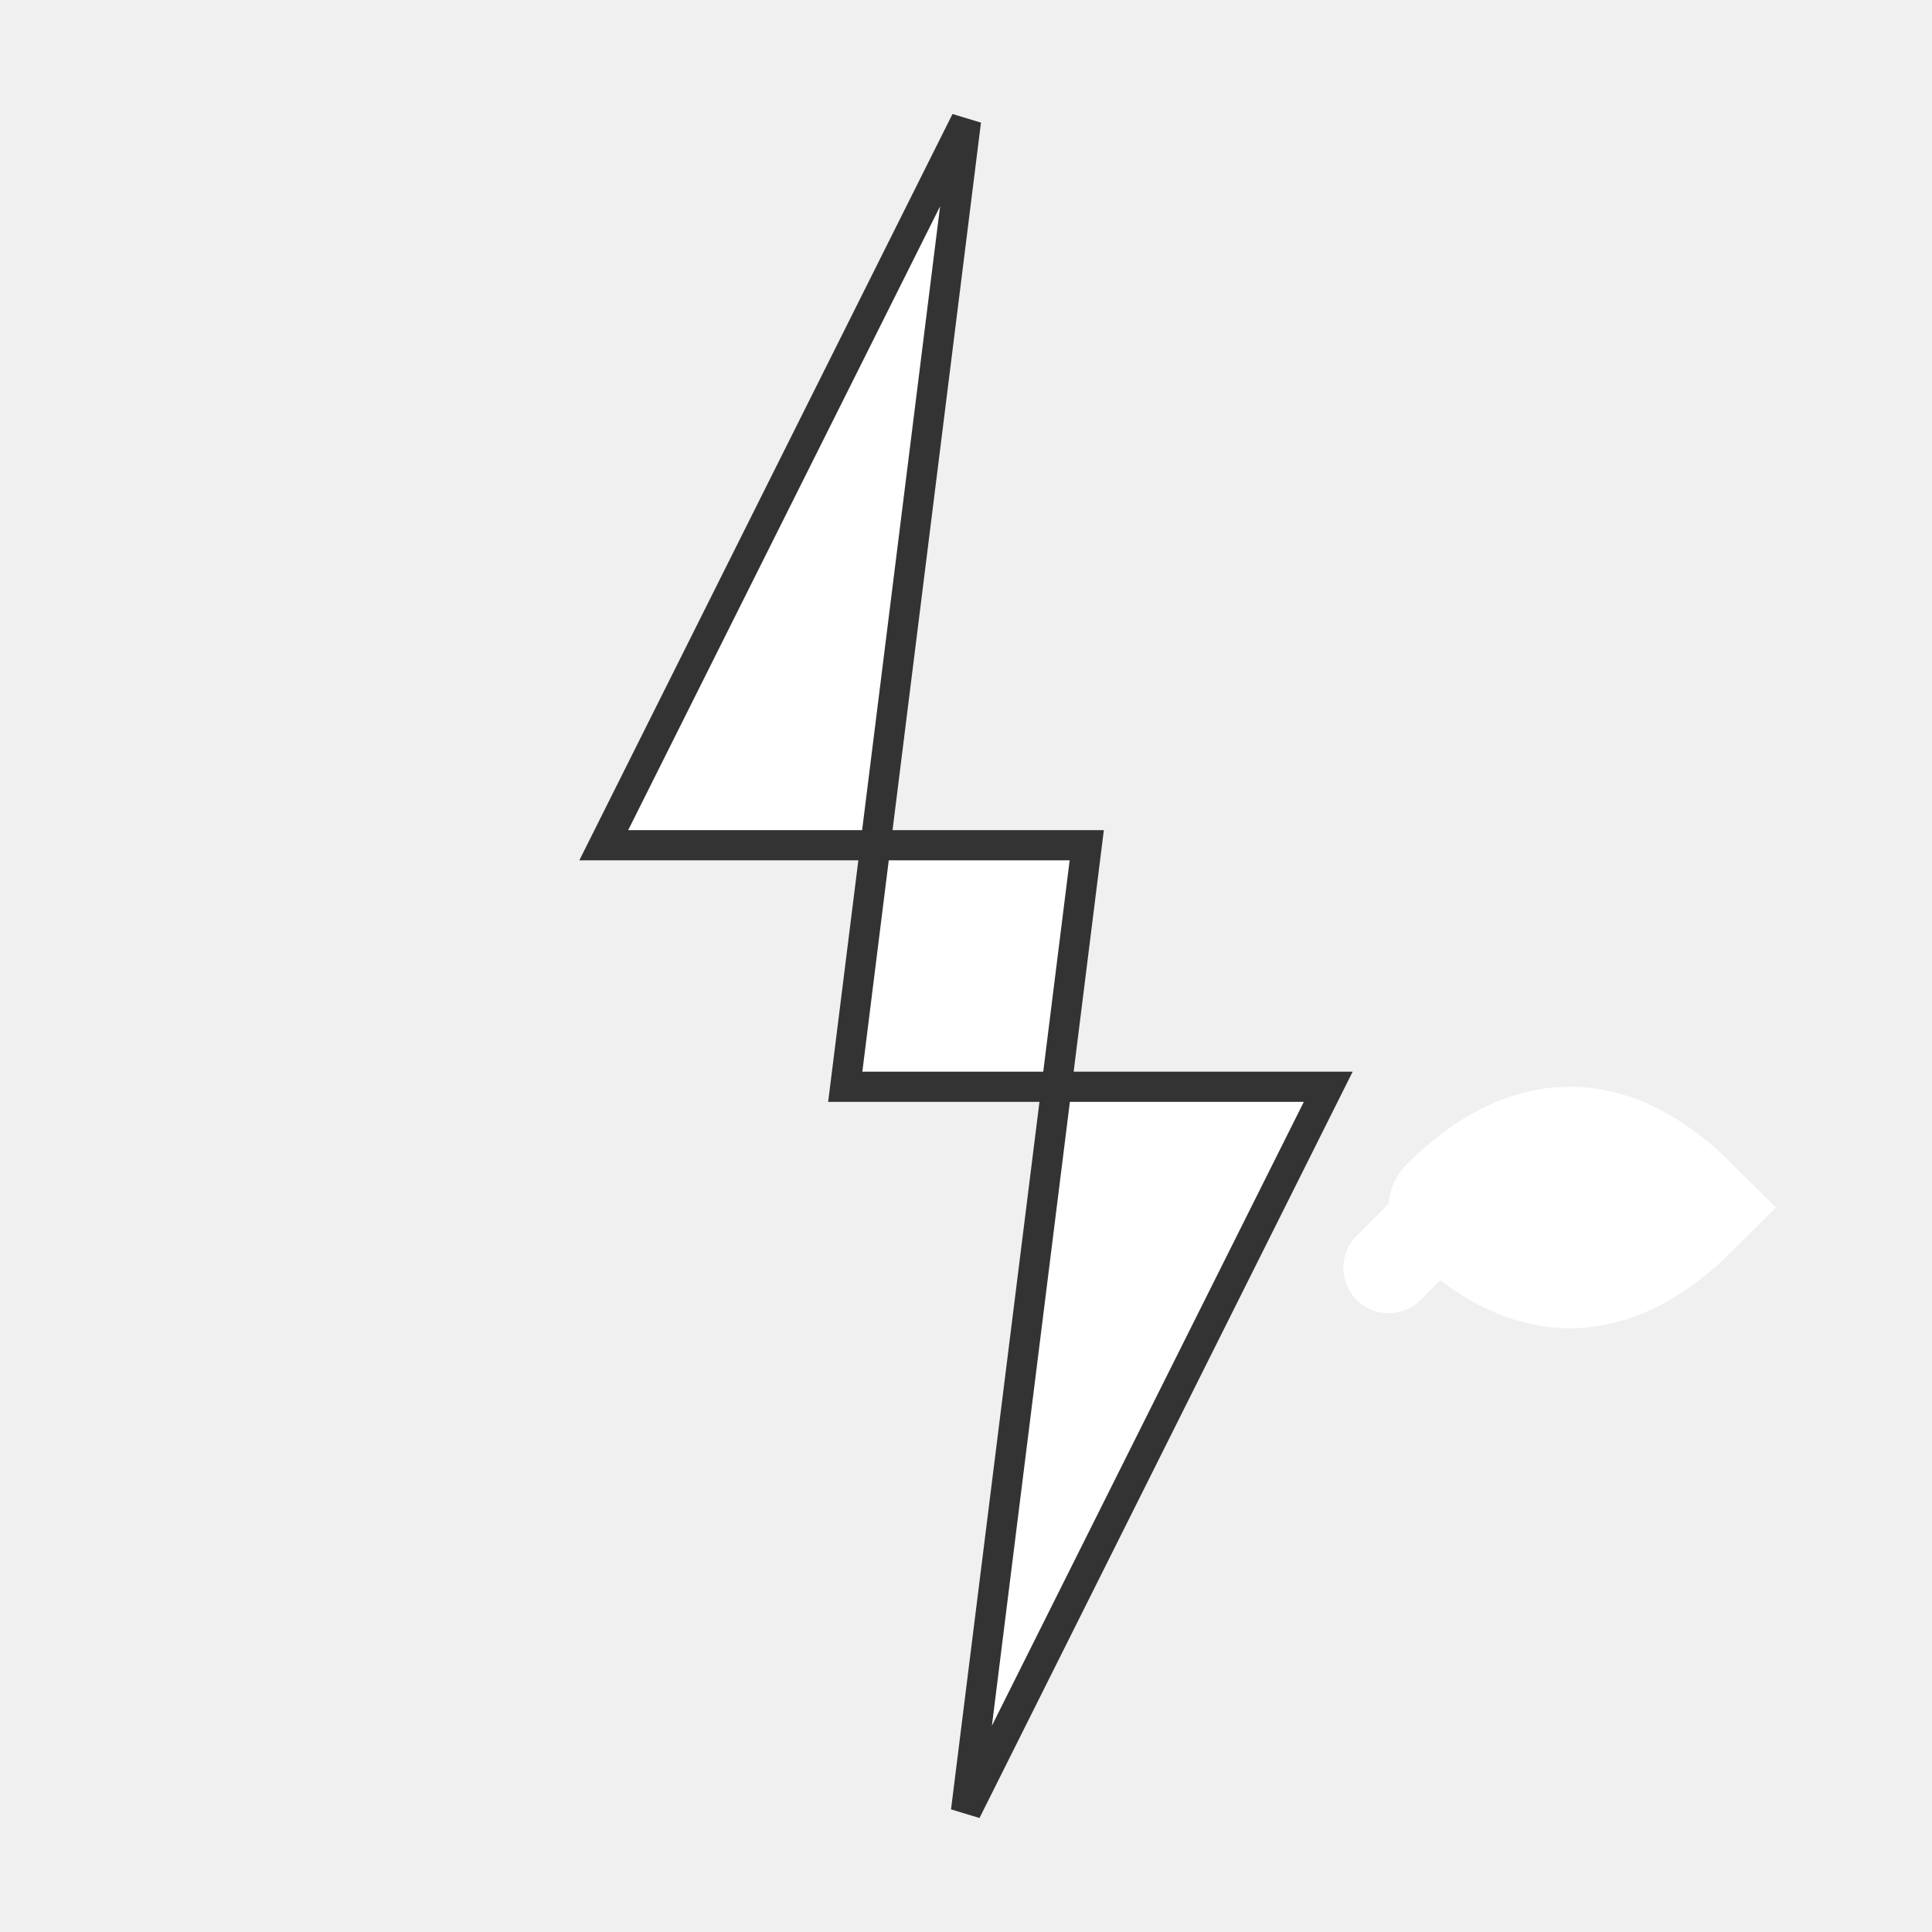
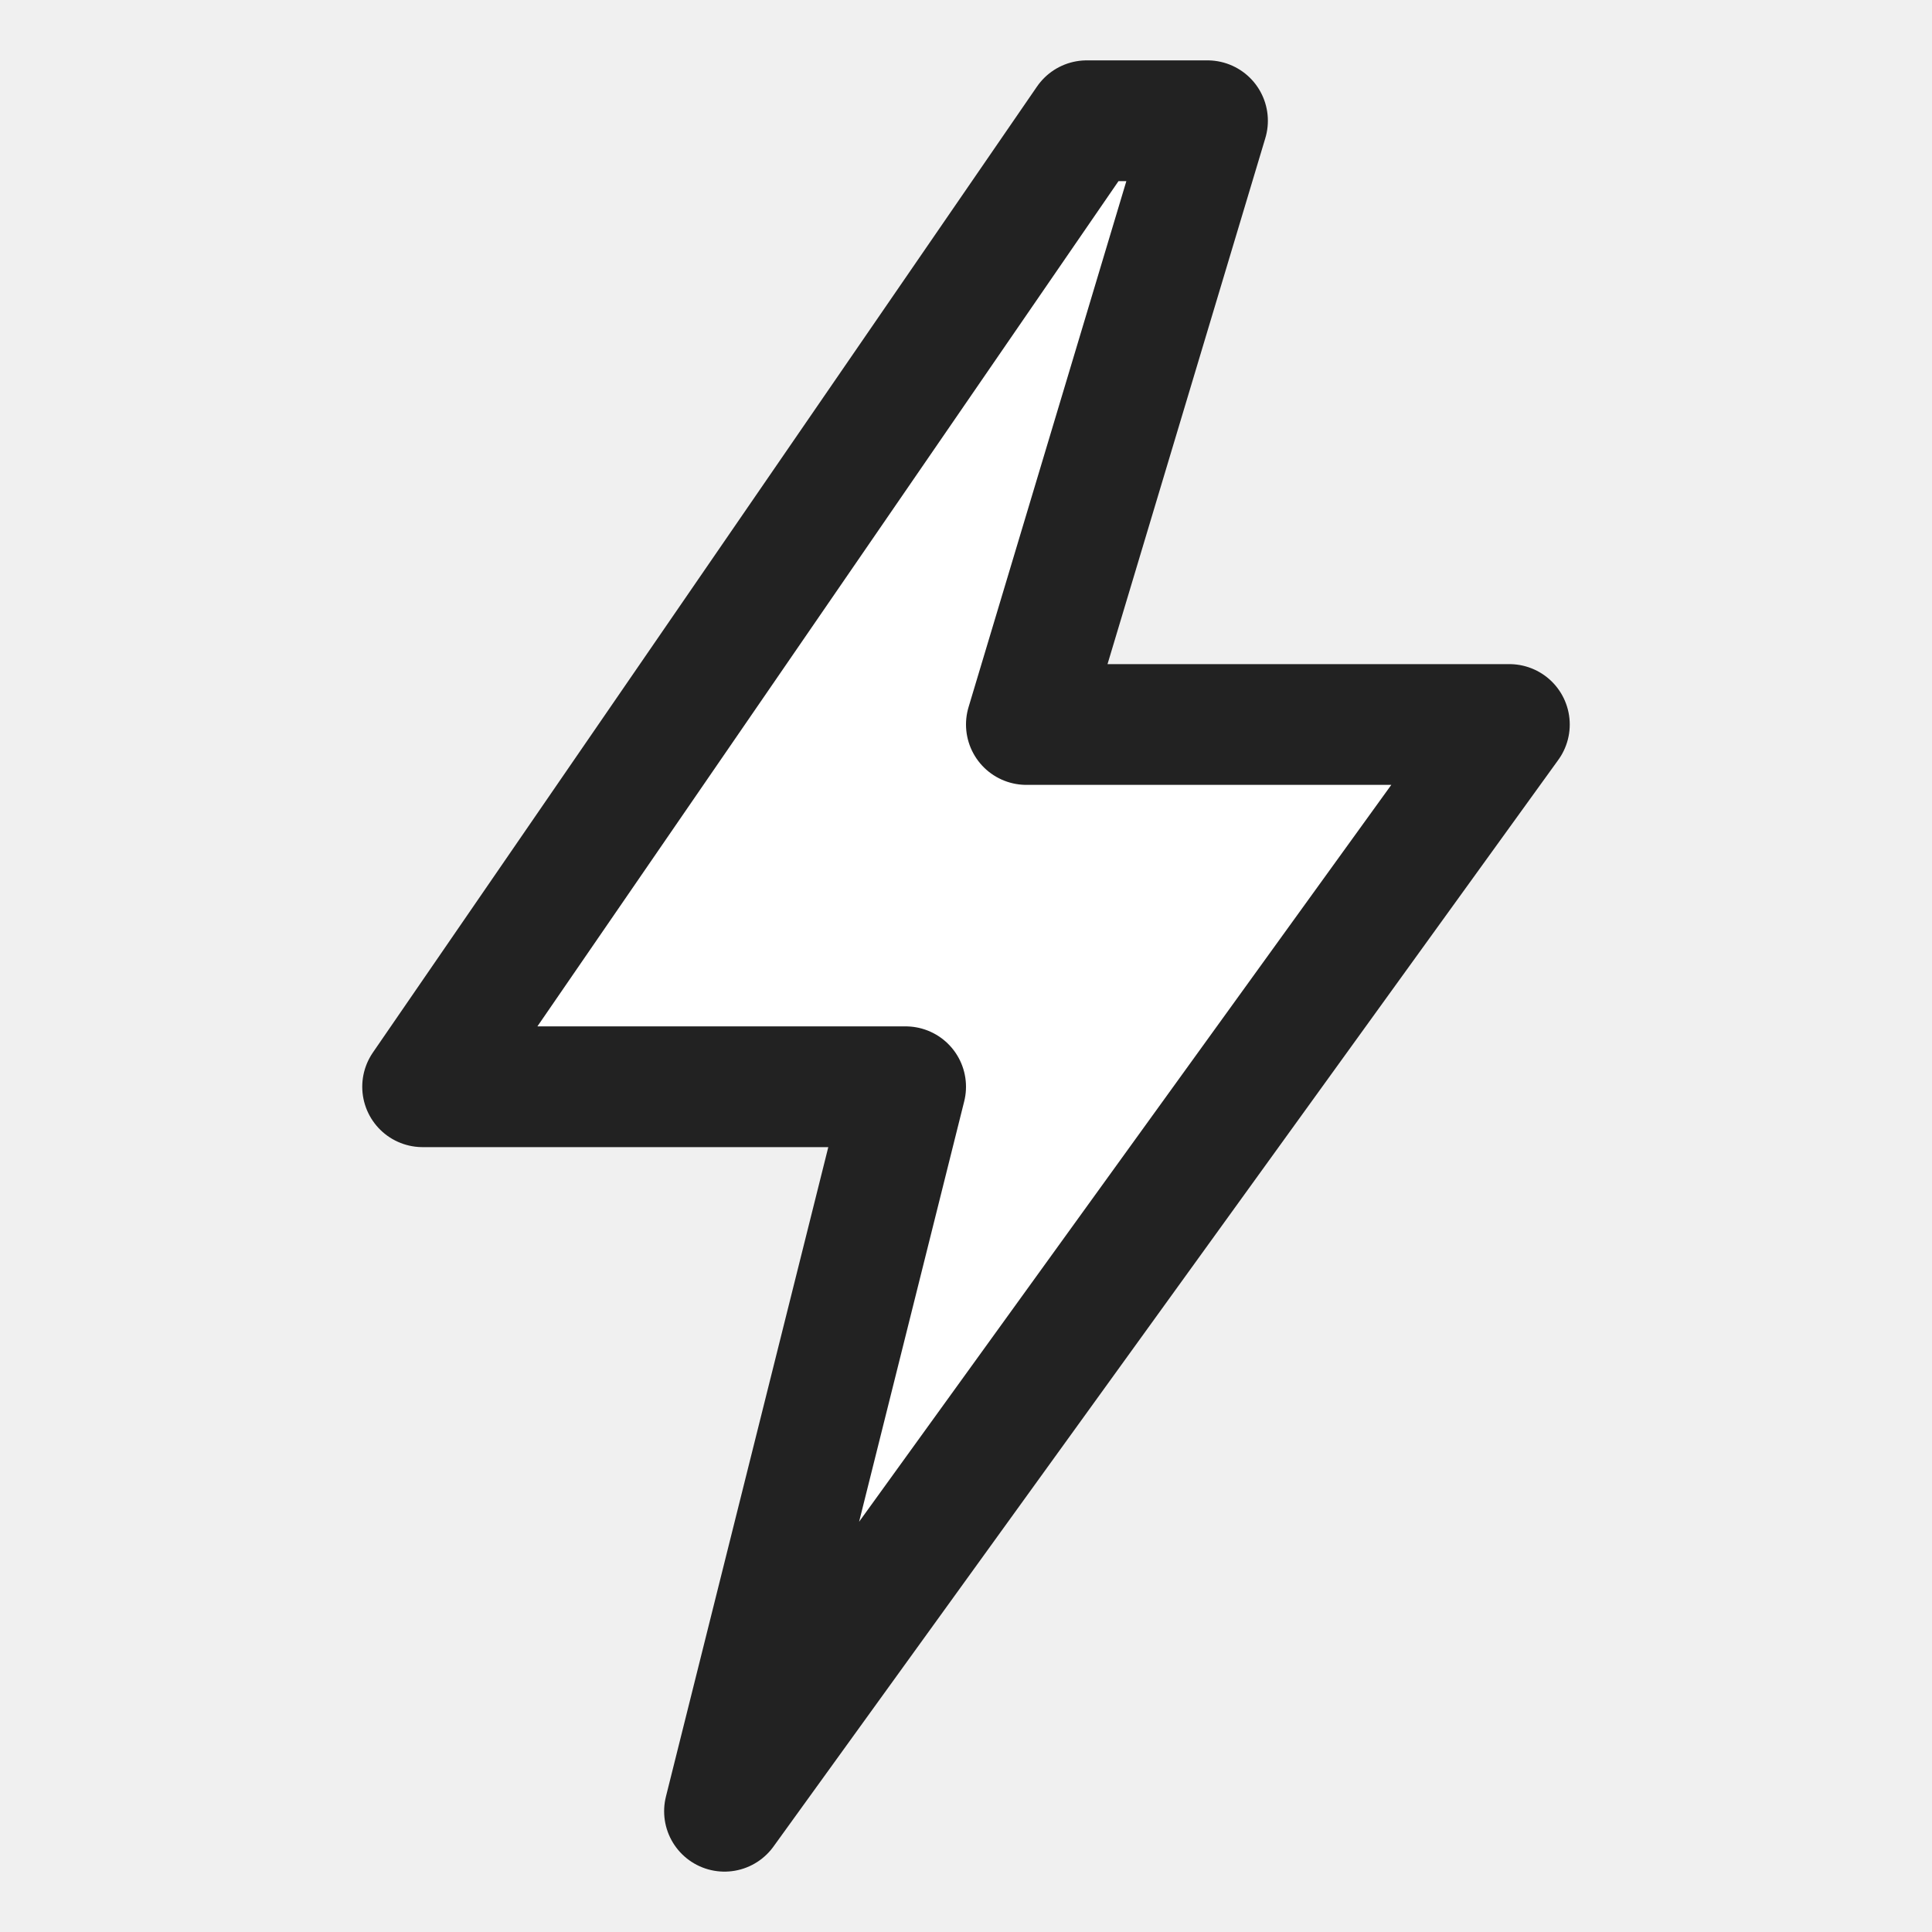
<svg xmlns="http://www.w3.org/2000/svg" width="32" height="32" viewBox="0 0 32 32">
-   <path d="M16 2 L10 14 L18 14 L16 30 L22 18 L14 18 Z" fill="#ffffff" stroke="#333333" stroke-width="0.5" />
-   <path d="M24 20 Q26 18 28 20 Q26 22 24 20" fill="none" stroke="#ffffff" stroke-width="2" stroke-linecap="round" />
-   <path d="M23 21 L25 19 M25 19 L27 21" fill="none" stroke="#ffffff" stroke-width="1.5" stroke-linecap="round" />
+   <path d="M18 2 L7 18 H15 L12 30 L25 12 H17 L20 2 Z" fill="#fff" stroke="#222" stroke-width="2" stroke-linejoin="round" />
</svg>
